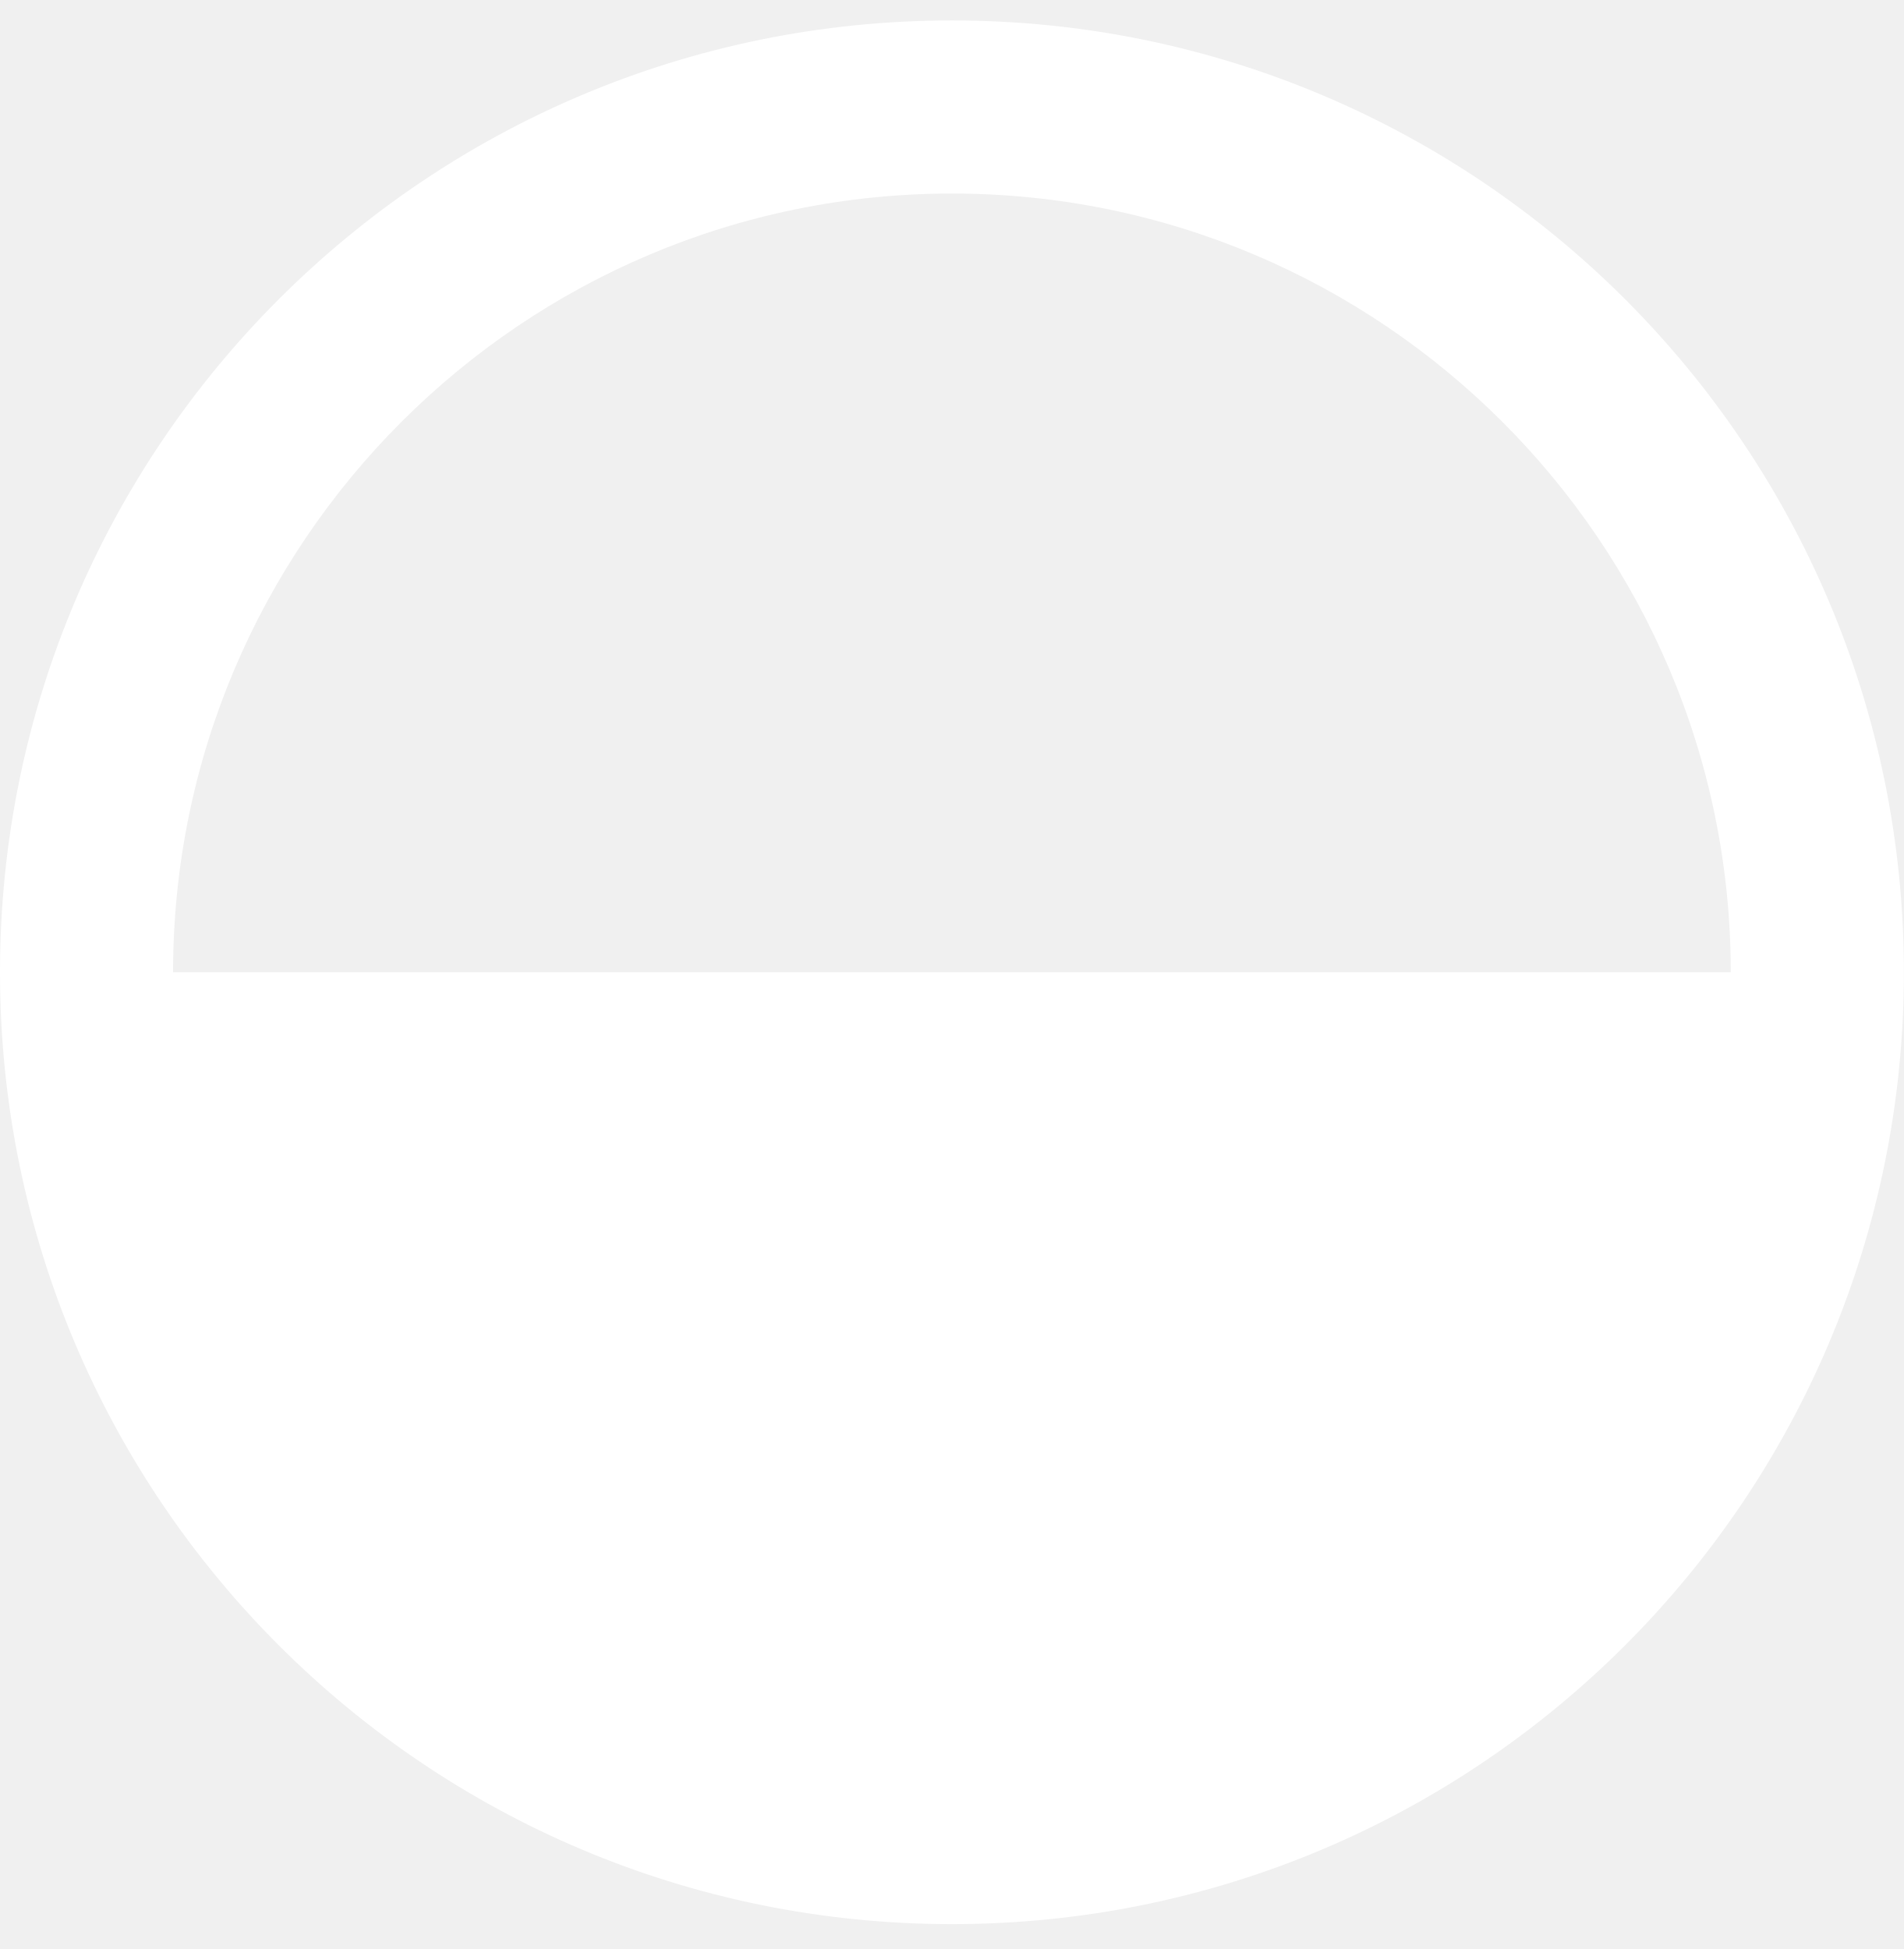
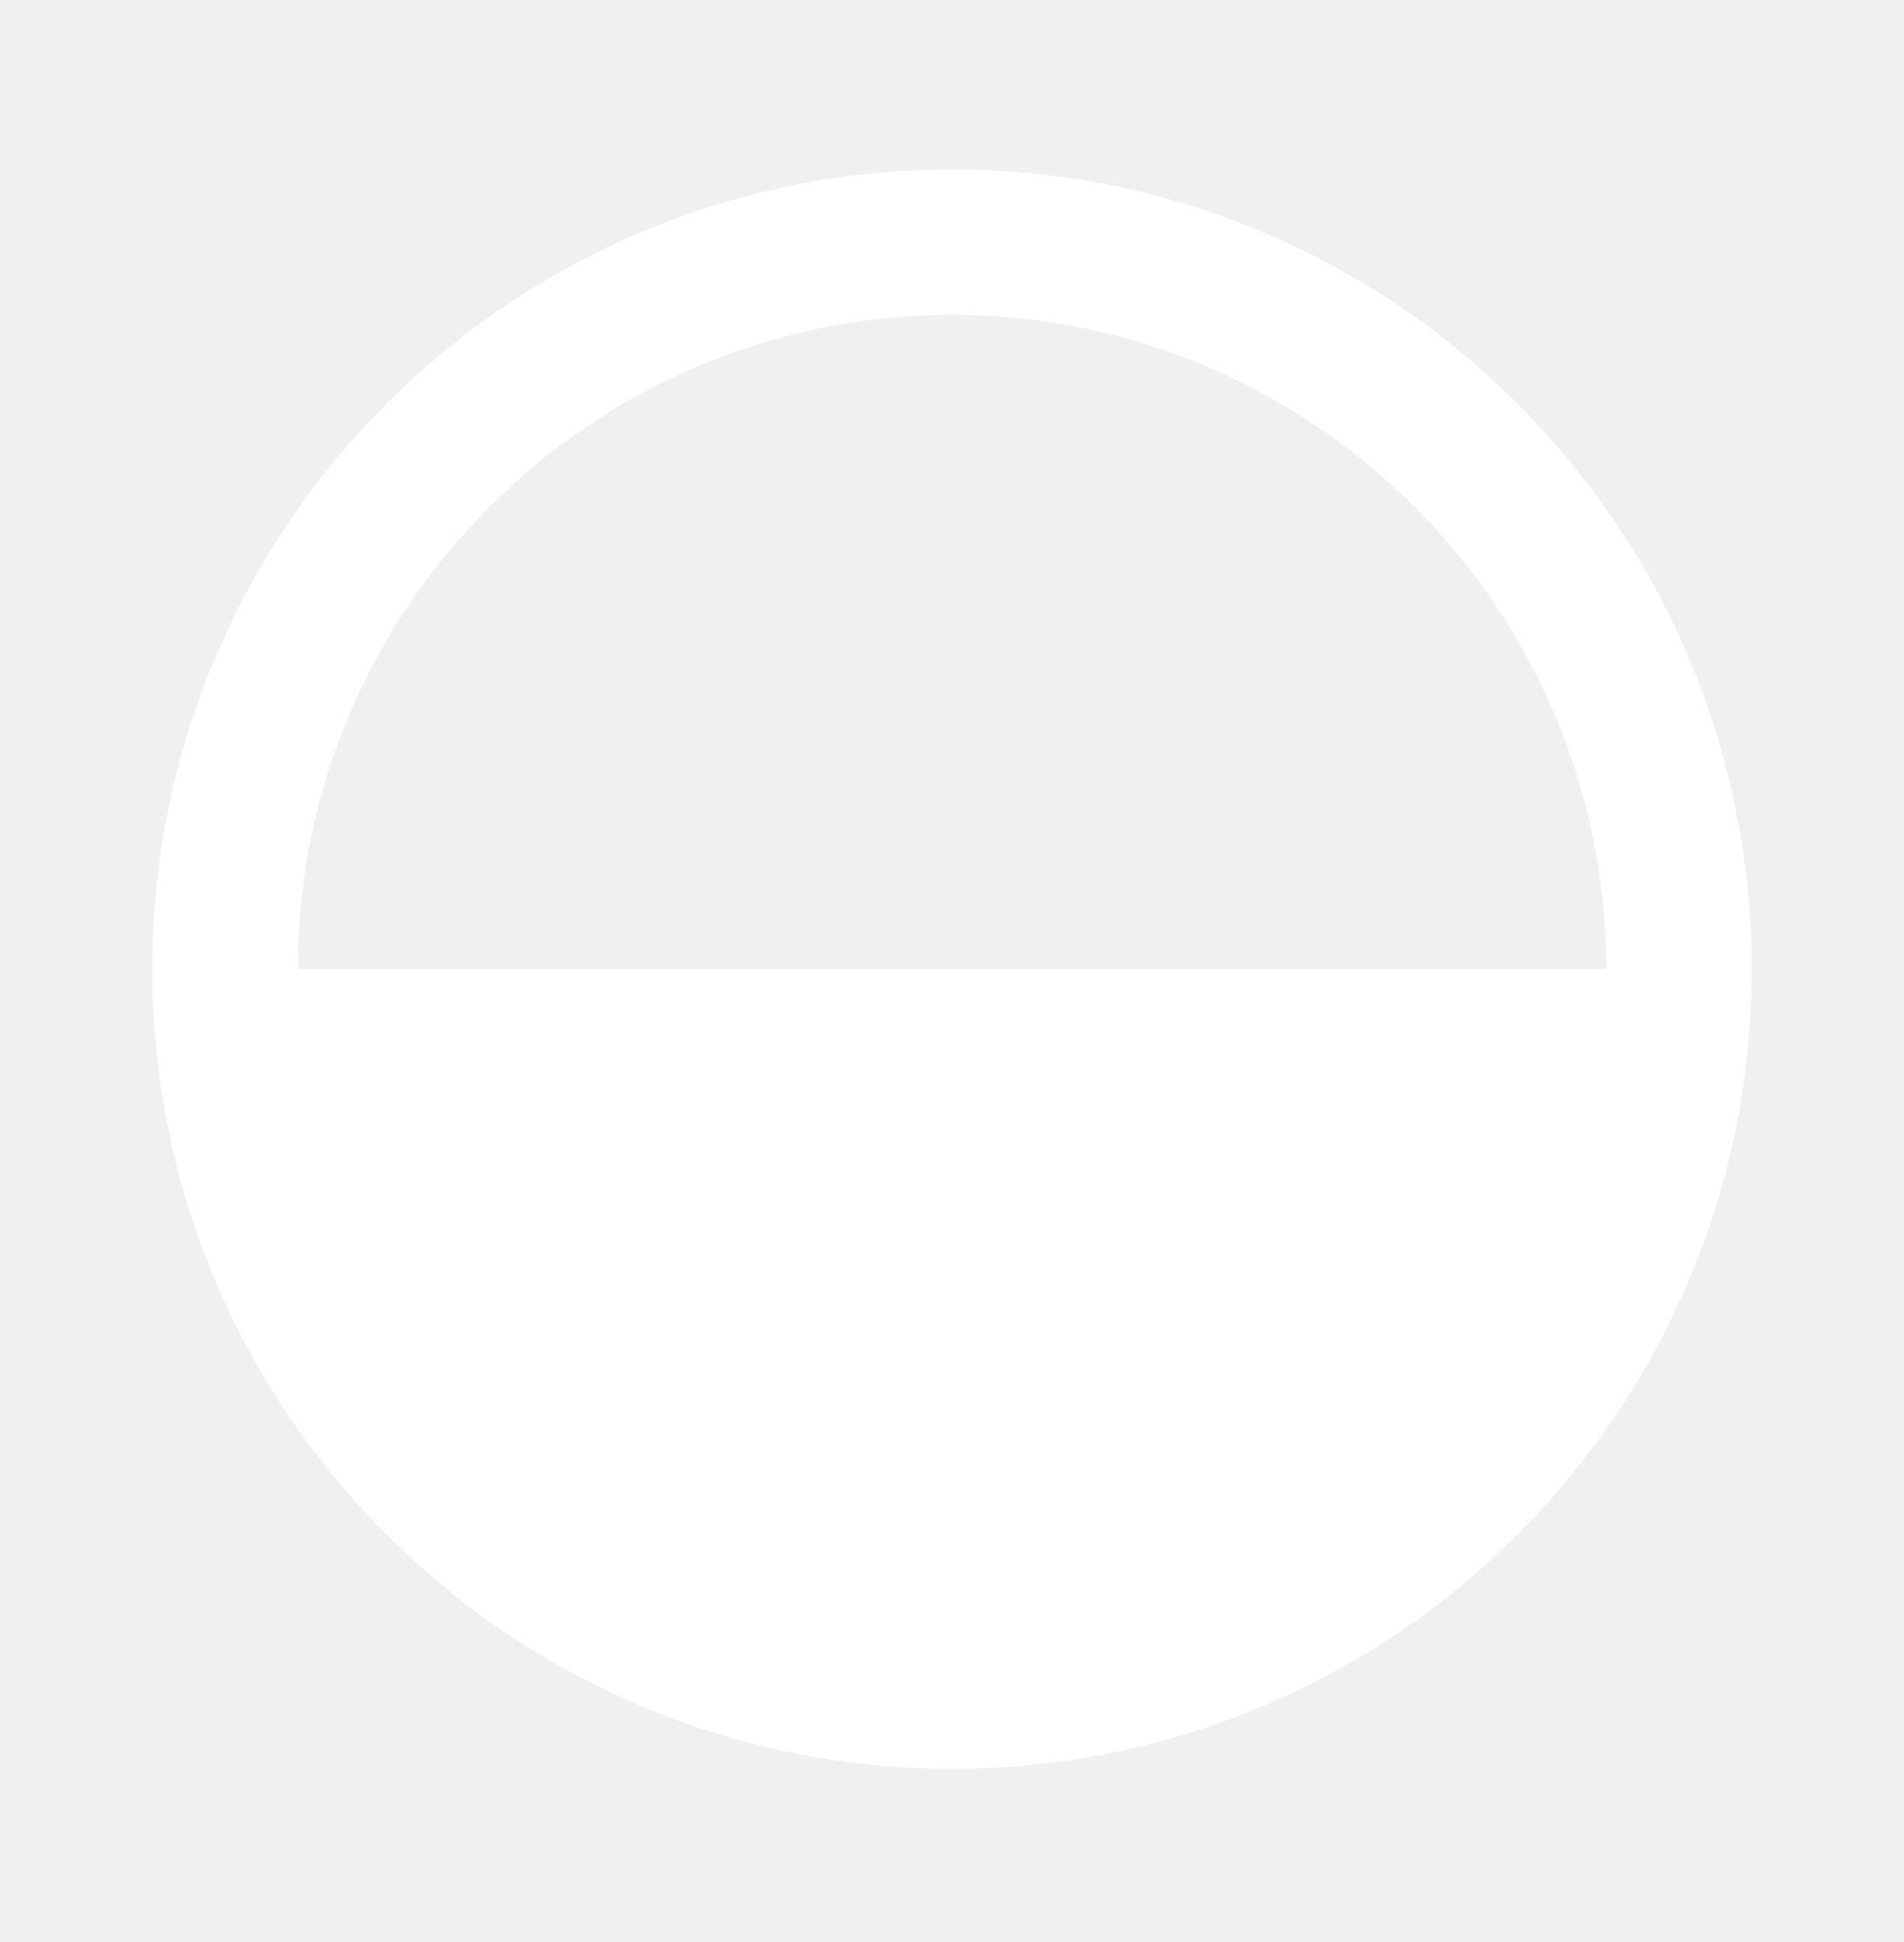
- <svg xmlns="http://www.w3.org/2000/svg" width="42" height="43" viewBox="0 0 42 43" fill="none">
-   <path fill-rule="evenodd" clip-rule="evenodd" d="M42 21.451C42 33.05 32.599 42.451 21 42.451C9.401 42.451 0 33.05 0 21.451C0 9.852 9.401 0.451 21 0.451C32.599 0.451 42 9.852 42 21.451ZM38.181 21.451C38.181 11.977 30.474 4.27 21 4.27C11.525 4.27 3.818 11.977 3.818 21.451H38.181Z" fill="white" />
+ <svg xmlns="http://www.w3.org/2000/svg" width="50" height="51" viewBox="0 0 50 51" fill="none">
+   <g clip-path="url(#clip0_13800_223519)">
+     <path fill-rule="evenodd" clip-rule="evenodd" d="M46 25.451C46 37.05 36.599 46.451 25 46.451C13.401 46.451 4 37.05 4 25.451C4 13.852 13.401 4.451 25 4.451C36.599 4.451 46 13.852 46 25.451ZM42.181 25.451C42.181 15.977 34.474 8.27 25 8.27C15.525 8.27 7.819 15.977 7.819 25.451H42.181Z" fill="white" />
+   </g>
+   <defs>
+     <clipPath id="clip0_13800_223519">
+       <rect width="42" height="42" fill="white" transform="translate(4 4.45117)" />
+     </clipPath>
+   </defs>
</svg>
